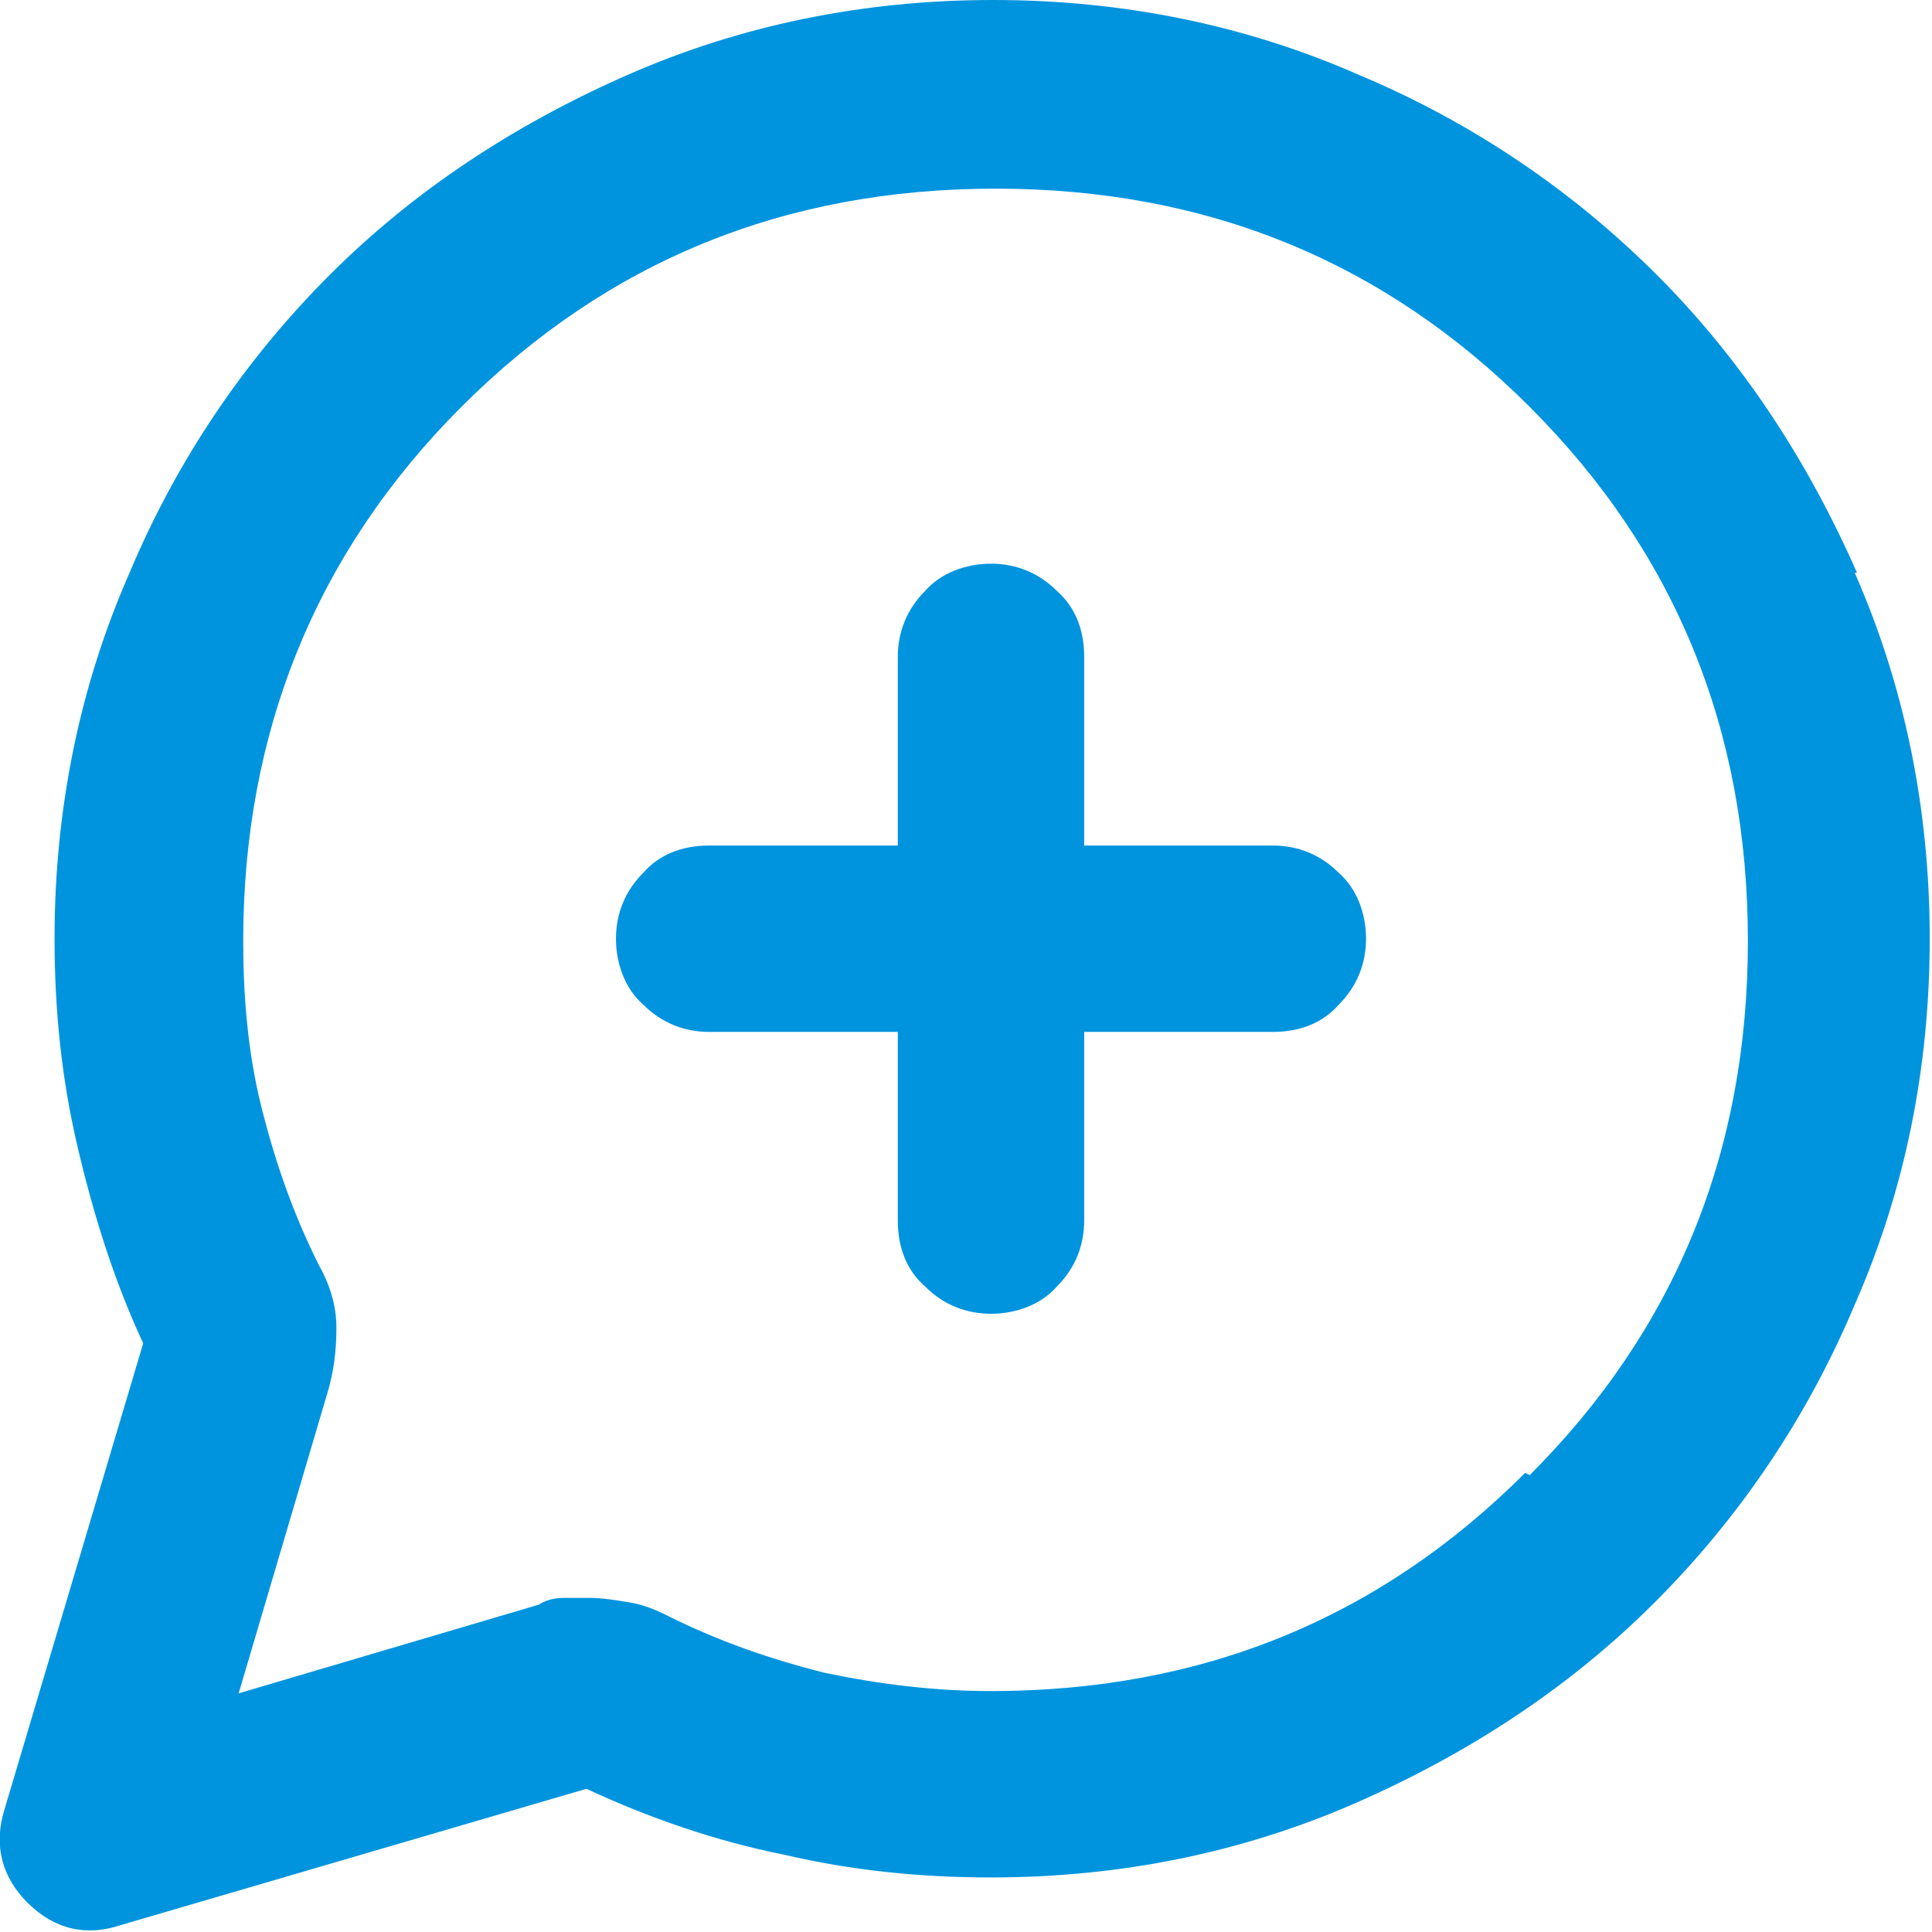
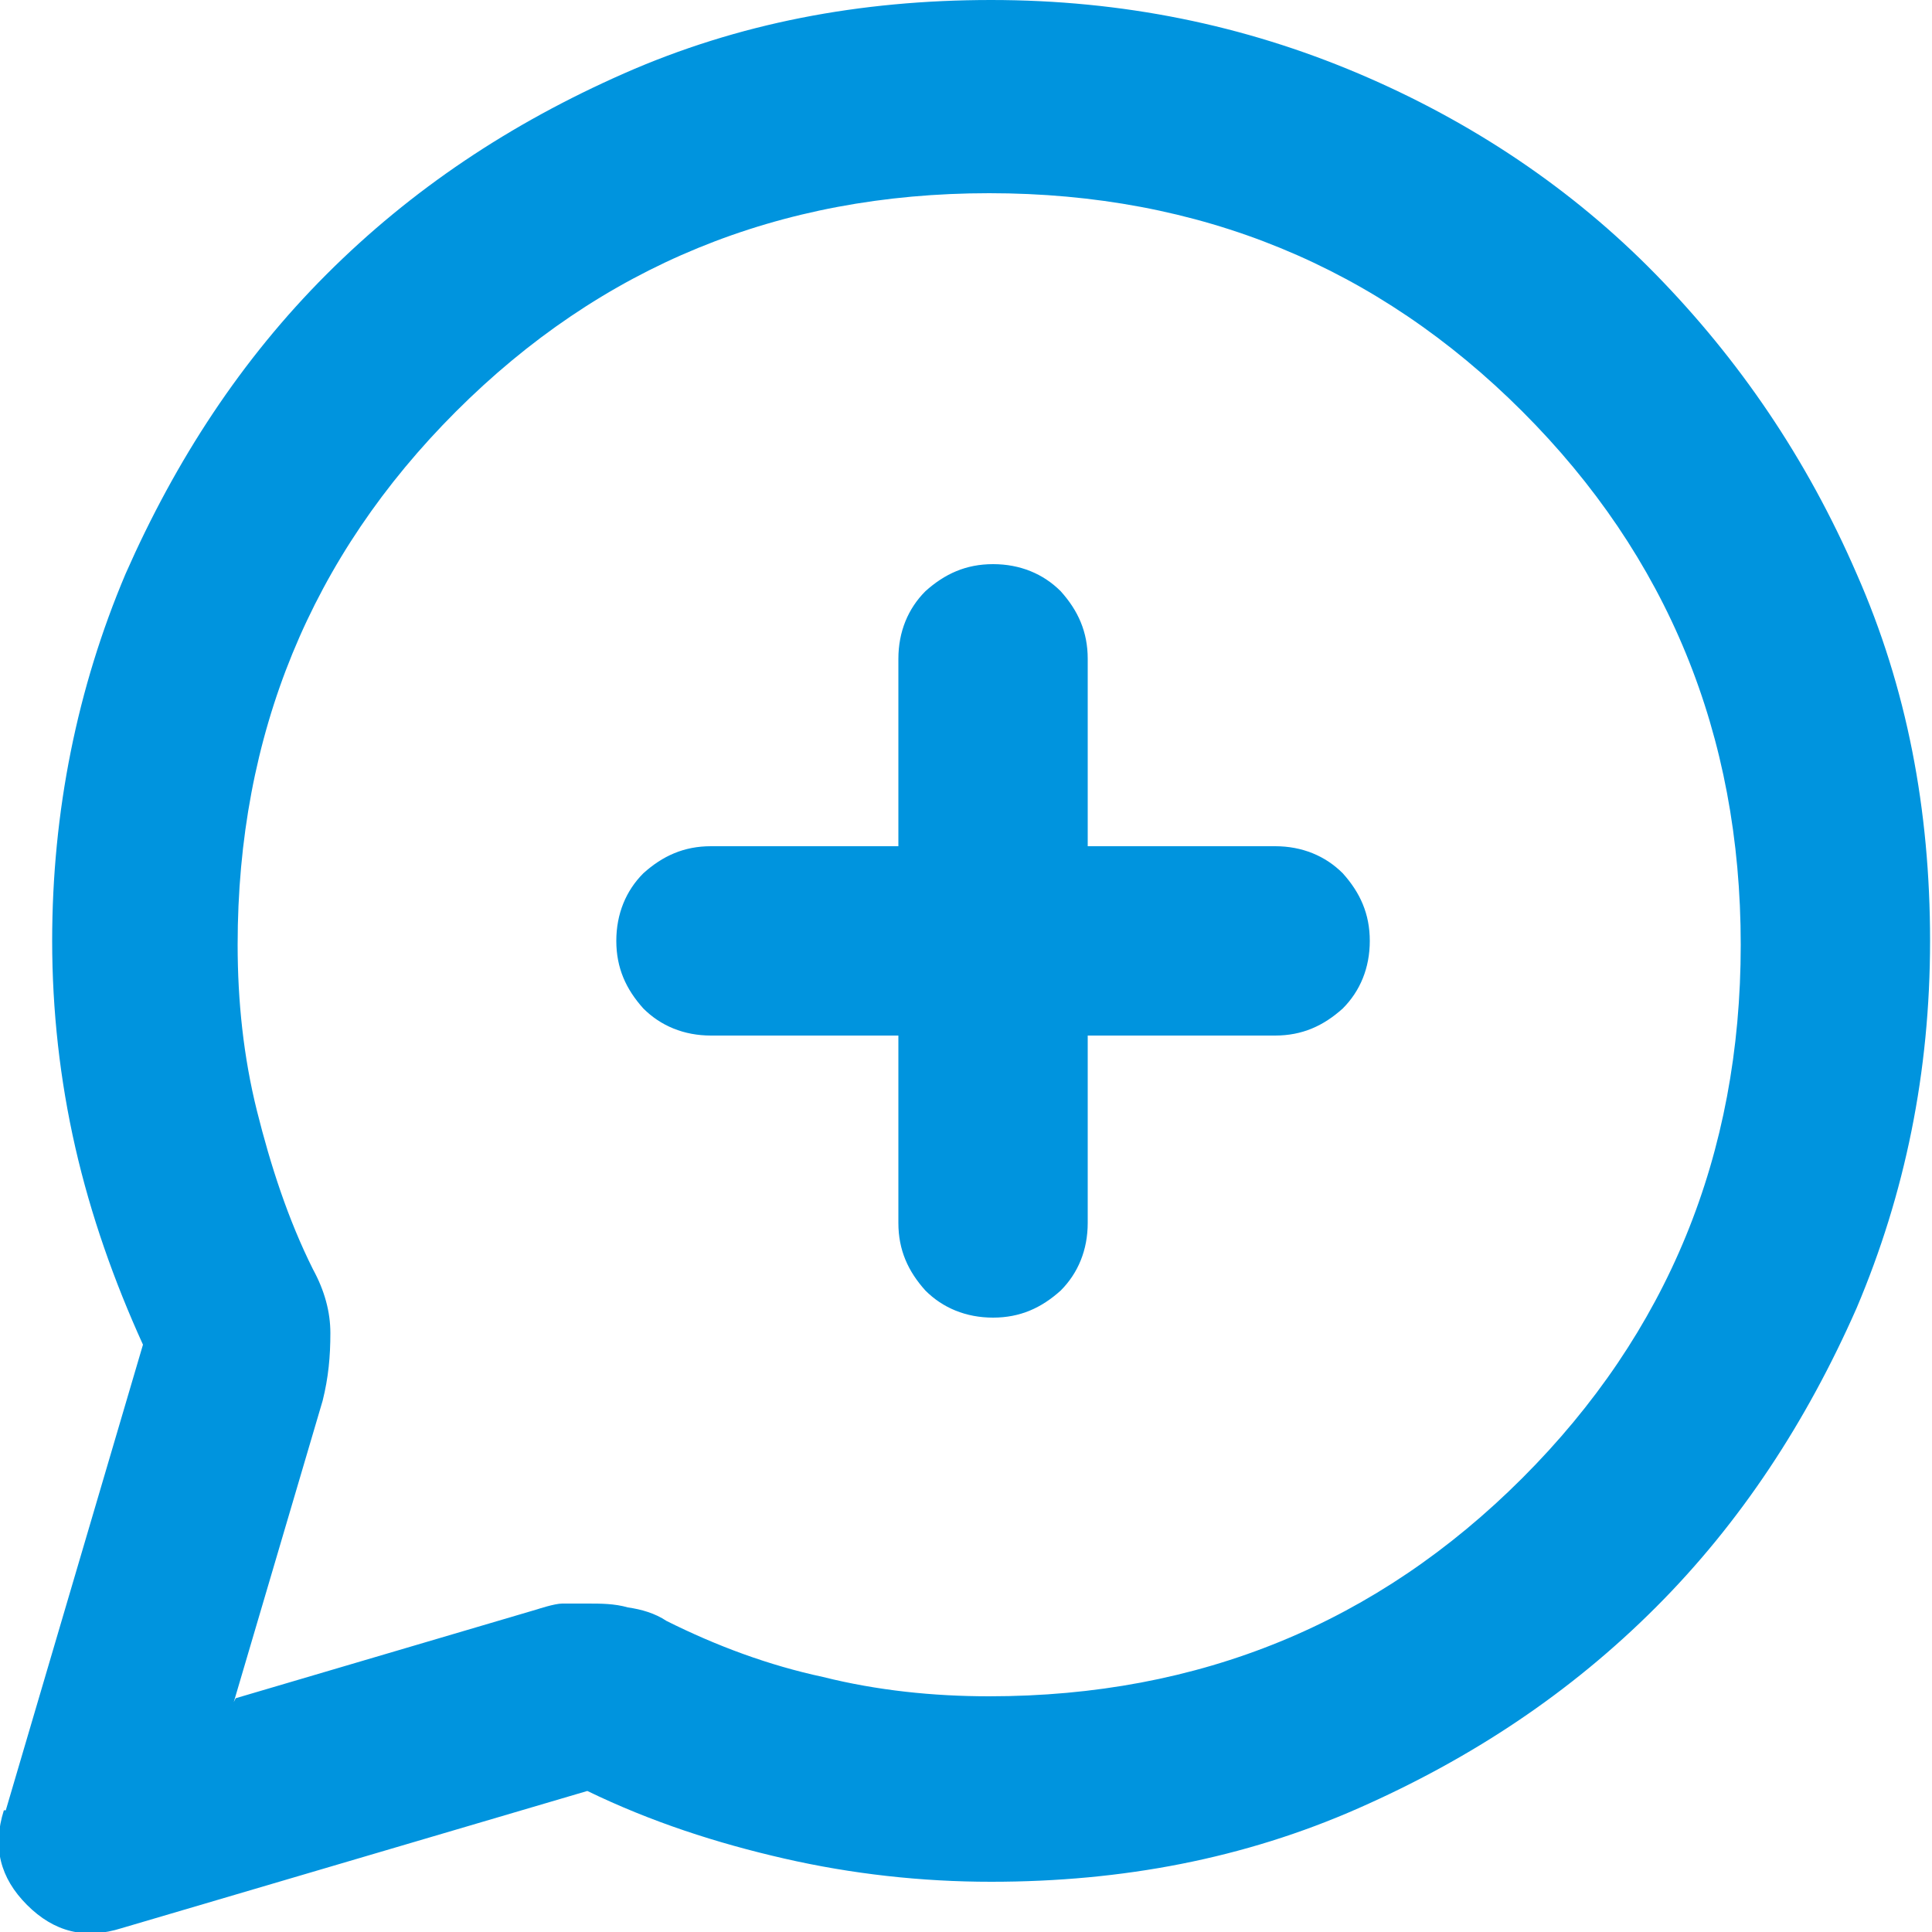
- <svg xmlns="http://www.w3.org/2000/svg" id="uuid-38cd2873-a716-4ba5-bb17-d57351022d6d" viewBox="0 0 8.5 8.5">
-   <g id="uuid-cc2908d0-fa64-4501-b3d7-a7650ce5f186">
-     <path d="m8.17,2.52c-.22-.5-.51-.94-.88-1.31s-.81-.67-1.31-.88c-.5-.22-1.04-.33-1.61-.33s-1.11.11-1.61.33c-.5.22-.94.51-1.31.88s-.67.81-.88,1.31c-.22.5-.33,1.04-.33,1.61,0,.31.03.61.1.91s.16.59.29.87L.02,7.96c-.05.16-.01.3.1.41.12.12.26.15.41.1l2.05-.6c.28.13.57.23.87.29.3.07.6.1.91.1.57,0,1.11-.11,1.61-.33.5-.22.94-.51,1.31-.88s.67-.81.88-1.31c.22-.5.33-1.04.33-1.61s-.11-1.11-.33-1.61Zm-1.46,3.96c-.64.64-1.42.96-2.35.96-.25,0-.49-.03-.73-.08-.24-.06-.47-.14-.69-.25-.06-.03-.11-.05-.17-.06-.06-.01-.12-.02-.18-.02-.03,0-.07,0-.11,0s-.08.01-.11.03l-1.32.39.39-1.32c.03-.1.04-.19.04-.29,0-.1-.03-.19-.08-.28-.11-.22-.19-.45-.25-.69-.06-.24-.08-.49-.08-.73,0-.92.32-1.71.96-2.35.64-.64,1.42-.96,2.35-.96s1.71.32,2.35.96c.64.64.96,1.42.96,2.35s-.32,1.71-.96,2.35Z" style="fill:#0094de; stroke-width:0px;" />
-     <path d="m5.6,3.72h-.83v-.83c0-.12-.04-.22-.12-.29-.08-.08-.18-.12-.29-.12s-.22.04-.29.12c-.08.08-.12.18-.12.29v.83h-.83c-.12,0-.22.04-.29.12-.08.08-.12.18-.12.29s.04.22.12.29c.08.08.18.12.29.12h.83v.83c0,.12.04.22.12.29.08.08.18.12.29.12s.22-.04.29-.12c.08-.08.12-.18.12-.29v-.83h.83c.12,0,.22-.04.29-.12.08-.08.12-.18.12-.29s-.04-.22-.12-.29c-.08-.08-.18-.12-.29-.12Z" style="fill:#0094de; stroke-width:0px;" />
+ <svg xmlns="http://www.w3.org/2000/svg" id="uuid-d3f25e8e-8ff5-43bc-a4e8-959f17f7f707" fill="#0094de" viewBox="0 0 10 10">
+   <defs>
+     <style>.uuid-69ed9590-320a-4fc6-8cc0-075812e98bb1{stroke-width:0px;}</style>
+   </defs>
+   <g id="uuid-a06506dd-dd00-4f50-aeb2-cccd6ed02a9f">
+     <path class="uuid-69ed9590-320a-4fc6-8cc0-075812e98bb1" d="m.03,9.37l.71-2.41c-.15-.33-.27-.67-.35-1.02s-.12-.71-.12-1.07c0-.67.13-1.31.38-1.9.26-.59.6-1.11,1.04-1.55s.95-.78,1.54-1.04,1.22-.38,1.9-.38,1.31.13,1.9.38,1.11.6,1.54,1.04.78.95,1.04,1.55c.26.59.38,1.22.38,1.9s-.13,1.31-.38,1.9c-.26.59-.6,1.11-1.04,1.55s-.95.78-1.54,1.04-1.22.38-1.9.38c-.36,0-.72-.04-1.07-.12-.35-.08-.69-.19-1.02-.35l-2.41.71c-.19.06-.35.02-.49-.12-.14-.14-.18-.3-.12-.49Zm1.19-.58l1.56-.46s.09-.03.13-.03.09,0,.13,0c.07,0,.14,0,.21.02.07.01.14.03.2.07.26.13.53.23.81.29.28.07.57.1.86.1,1.09,0,2.01-.38,2.76-1.13.75-.75,1.13-1.67,1.13-2.76s-.38-2.01-1.13-2.76c-.75-.75-1.67-1.13-2.76-1.13s-2.01.38-2.76,1.13c-.75.75-1.13,1.67-1.13,2.76,0,.29.03.58.1.86.07.28.16.56.29.82.06.11.09.22.09.33,0,.12-.01.23-.04.35l-.46,1.56Zm3.92-1.97c.14,0,.25-.05.35-.14.09-.09.14-.21.14-.35v-.97h.97c.14,0,.25-.05.35-.14.09-.09.14-.21.14-.35s-.05-.25-.14-.35c-.09-.09-.21-.14-.35-.14h-.97v-.97c0-.14-.05-.25-.14-.35-.09-.09-.21-.14-.35-.14s-.25.05-.35.14c-.09.09-.14.21-.14.35v.97h-.97c-.14,0-.25.05-.35.14-.09.09-.14.21-.14.35s.05.25.14.35c.09.09.21.14.35.14h.97v.97c0,.14.05.25.14.35.09.09.21.14.35.14Z" />
  </g>
</svg>
